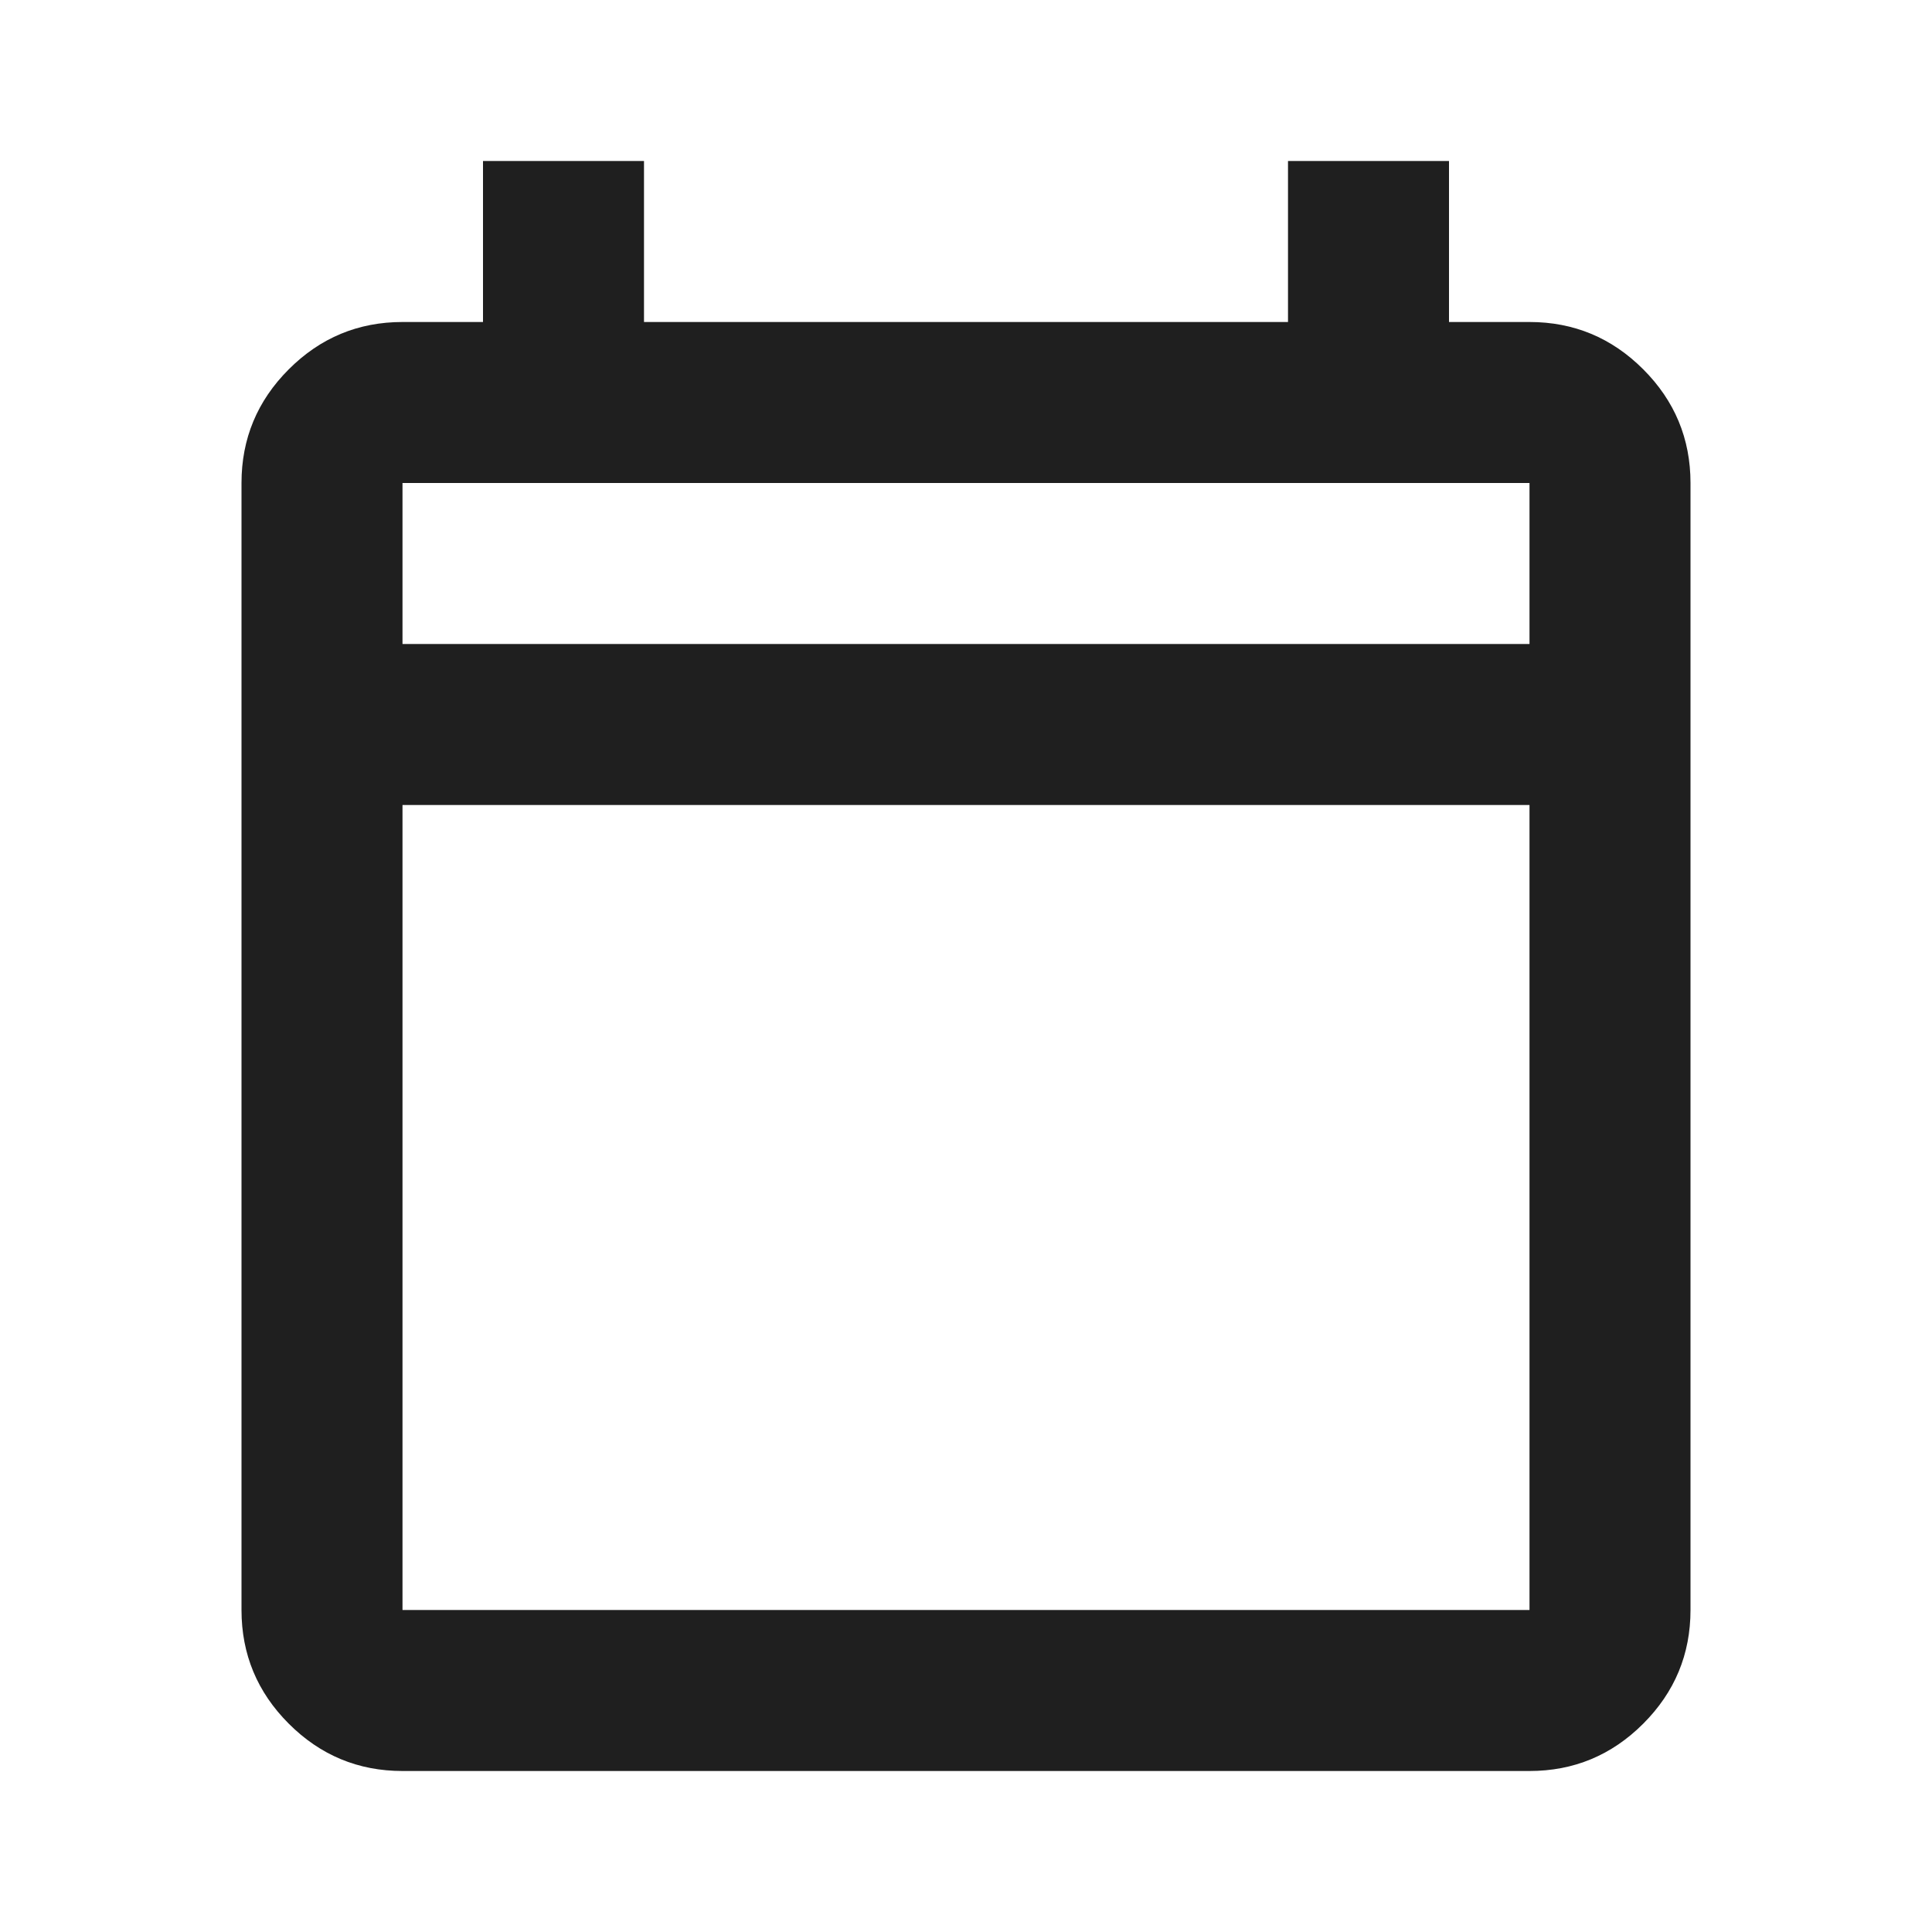
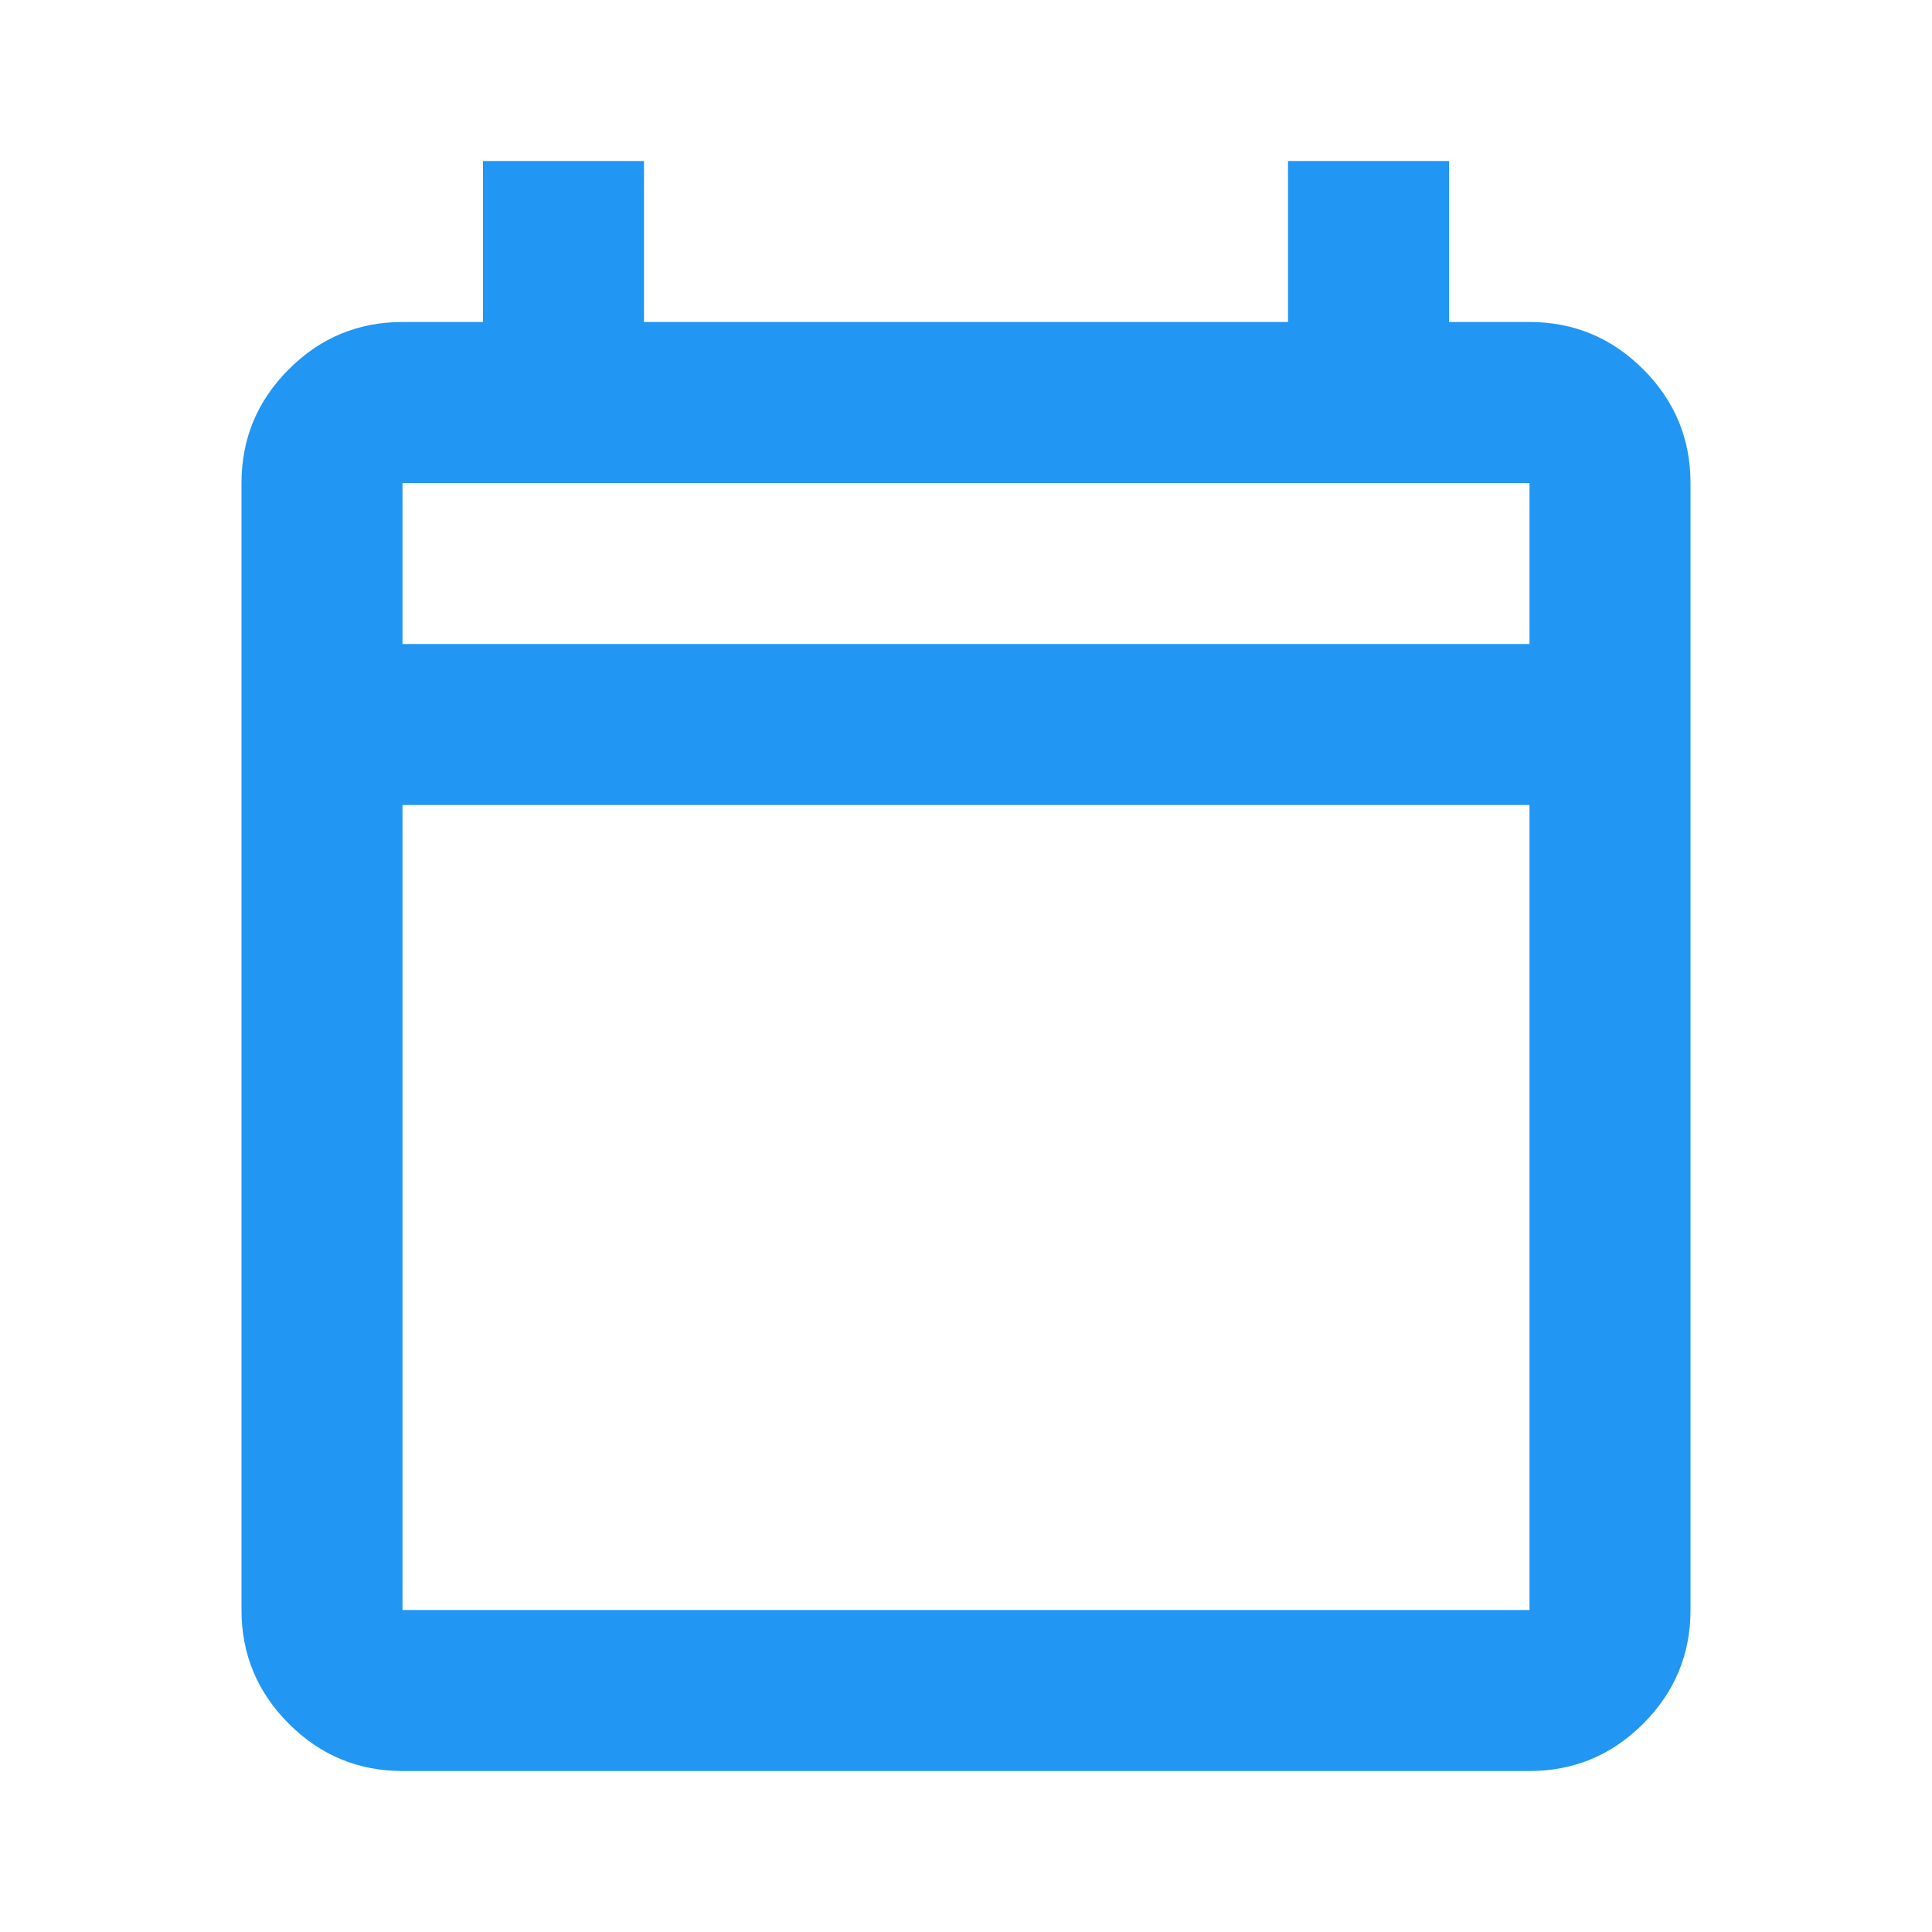
<svg xmlns="http://www.w3.org/2000/svg" height="24px" viewBox="0 -960 960 960" width="24px" fill="#1f1f1f">
-   <path d="M200-80q-33 0-56.5-23.5T120-160v-560q0-33 23.5-56.5T200-800h40v-80h80v80h320v-80h80v80h40q33 0 56.5 23.5T840-720v560q0 33-23.5 56.5T760-80H200Zm0-80h560v-400H200v400Zm0-480h560v-80H200v80Zm0 0v-80 80Z" />
+   <path d="M200-80q-33 0-56.5-23.5T120-160v-560q0-33 23.5-56.5T200-800h40v-80h80v80h320v-80h80v80h40q33 0 56.5 23.5T840-720v560q0 33-23.5 56.5T760-80H200Zm0-80h560v-400H200v400Zm0-480h560v-80H200v80Zm0 0v-80 80Z" fill="#2196f3" />
</svg>
